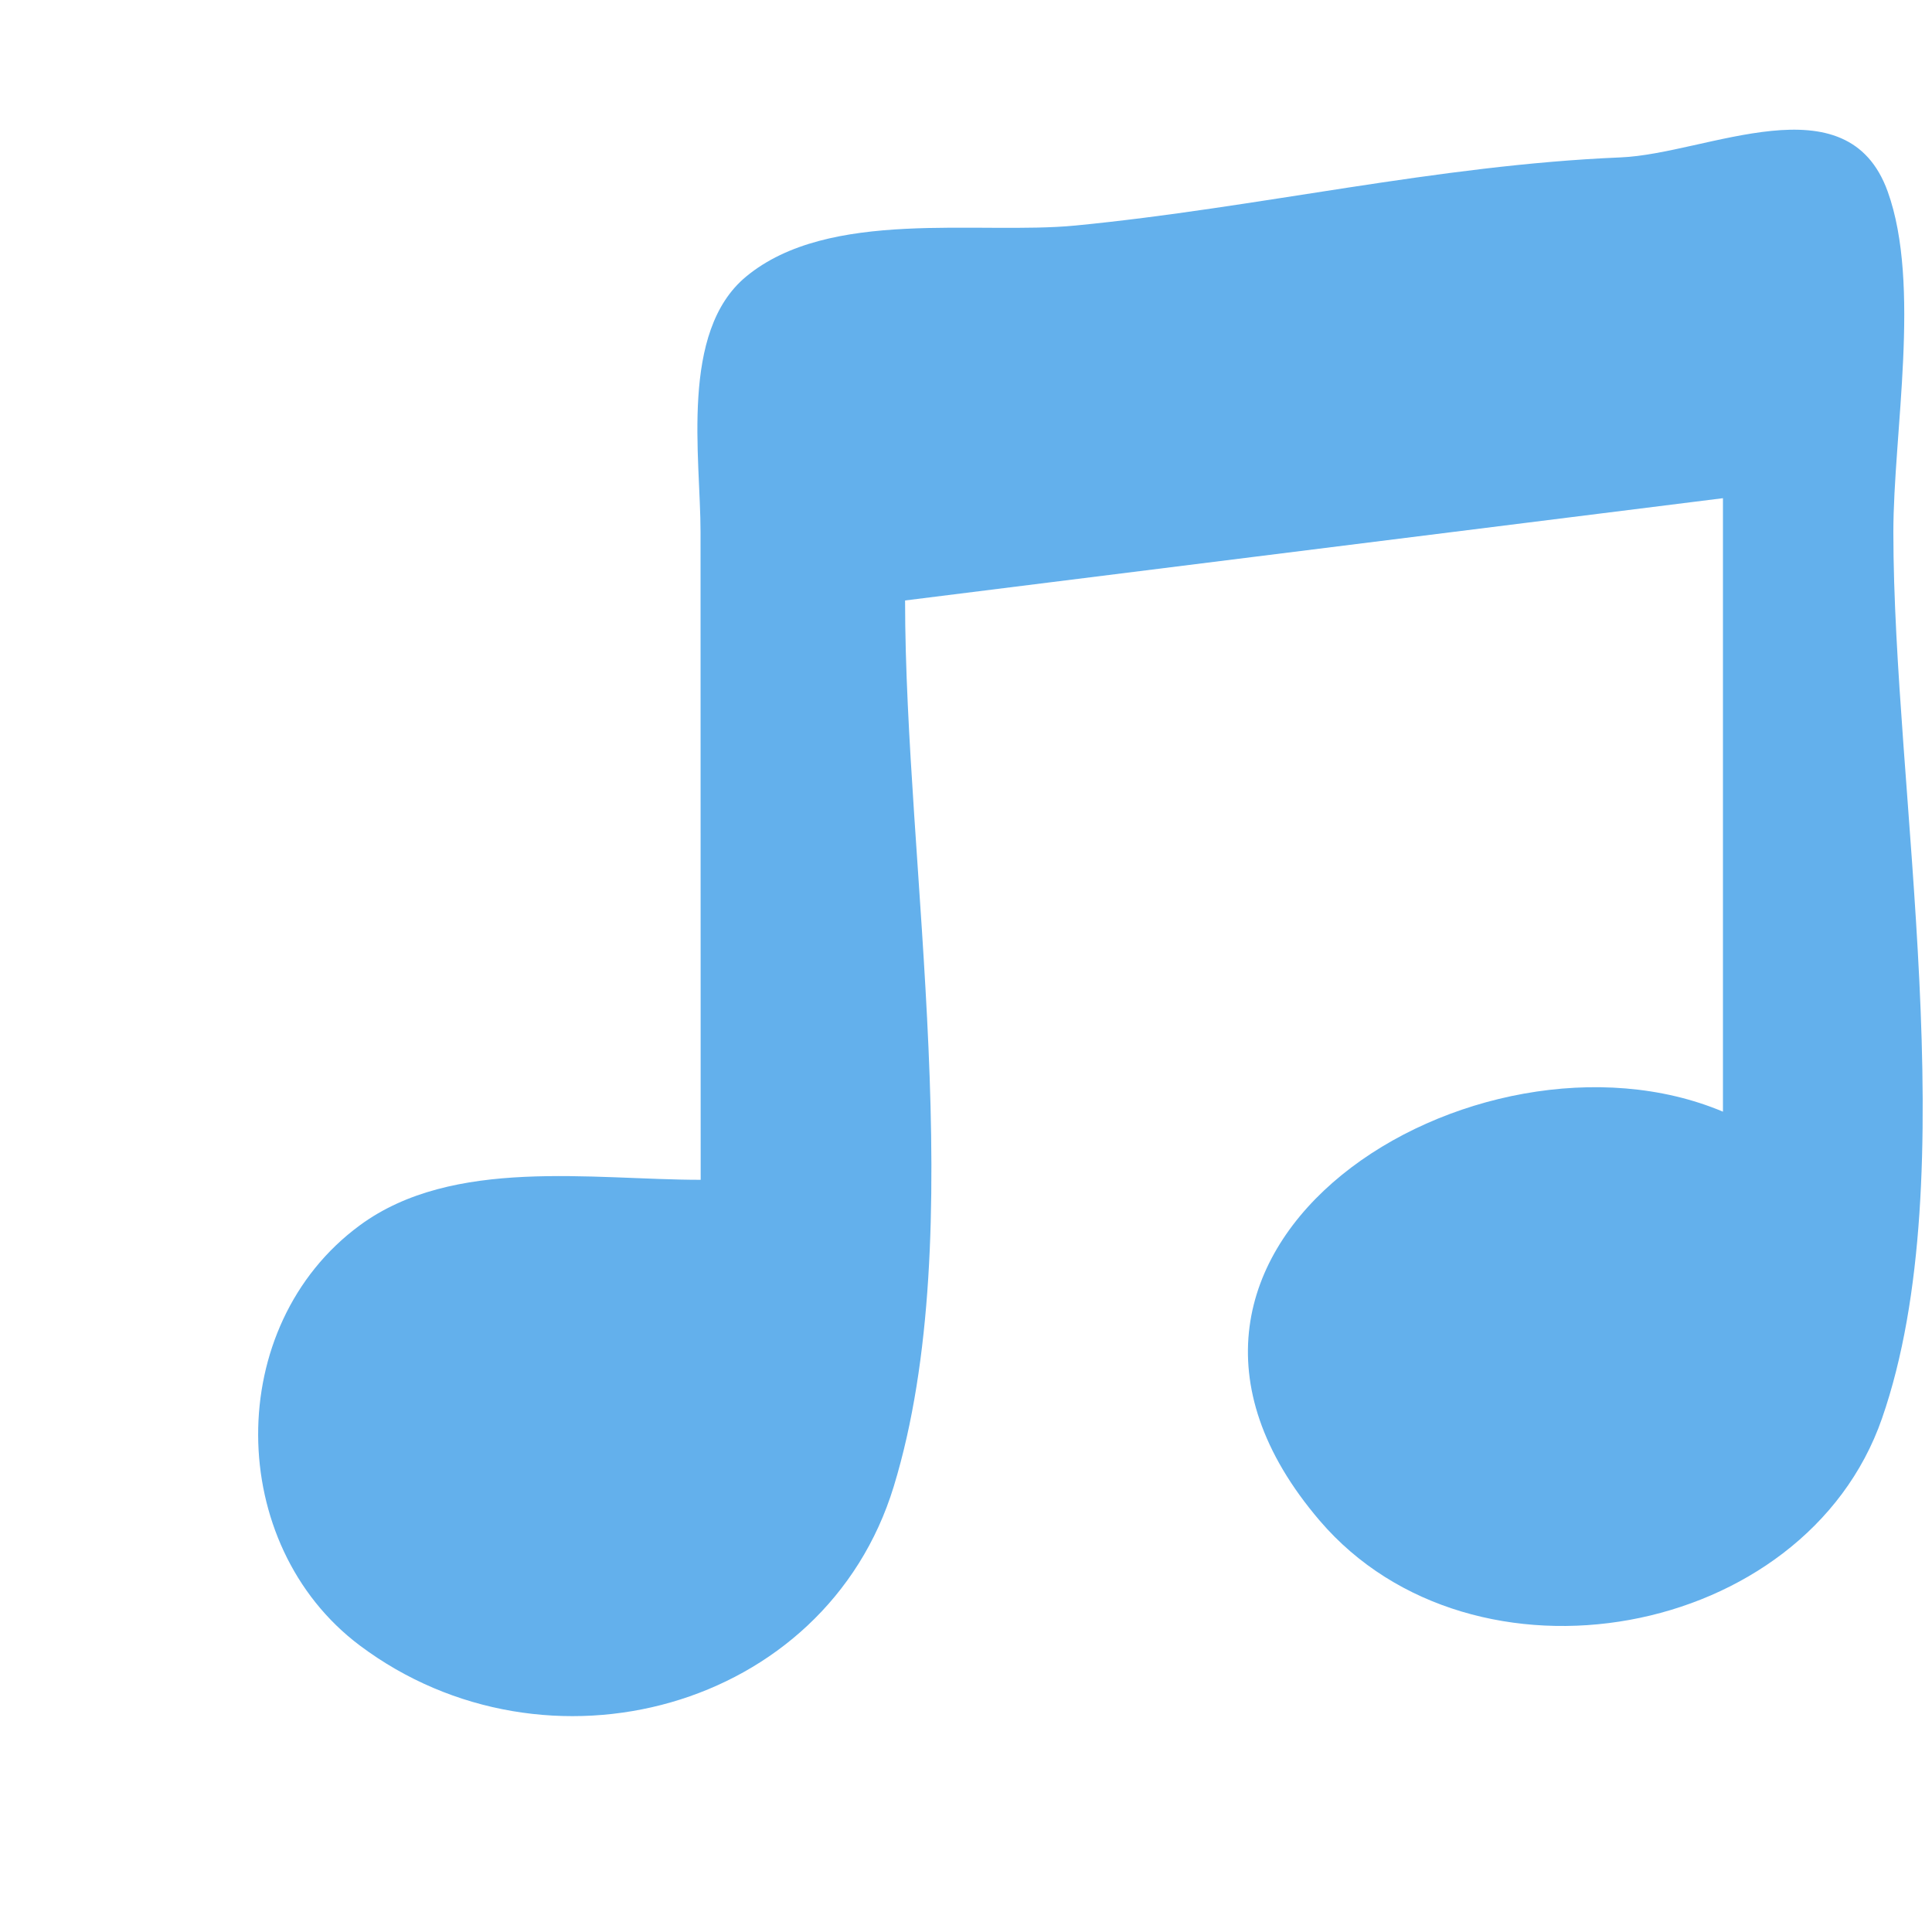
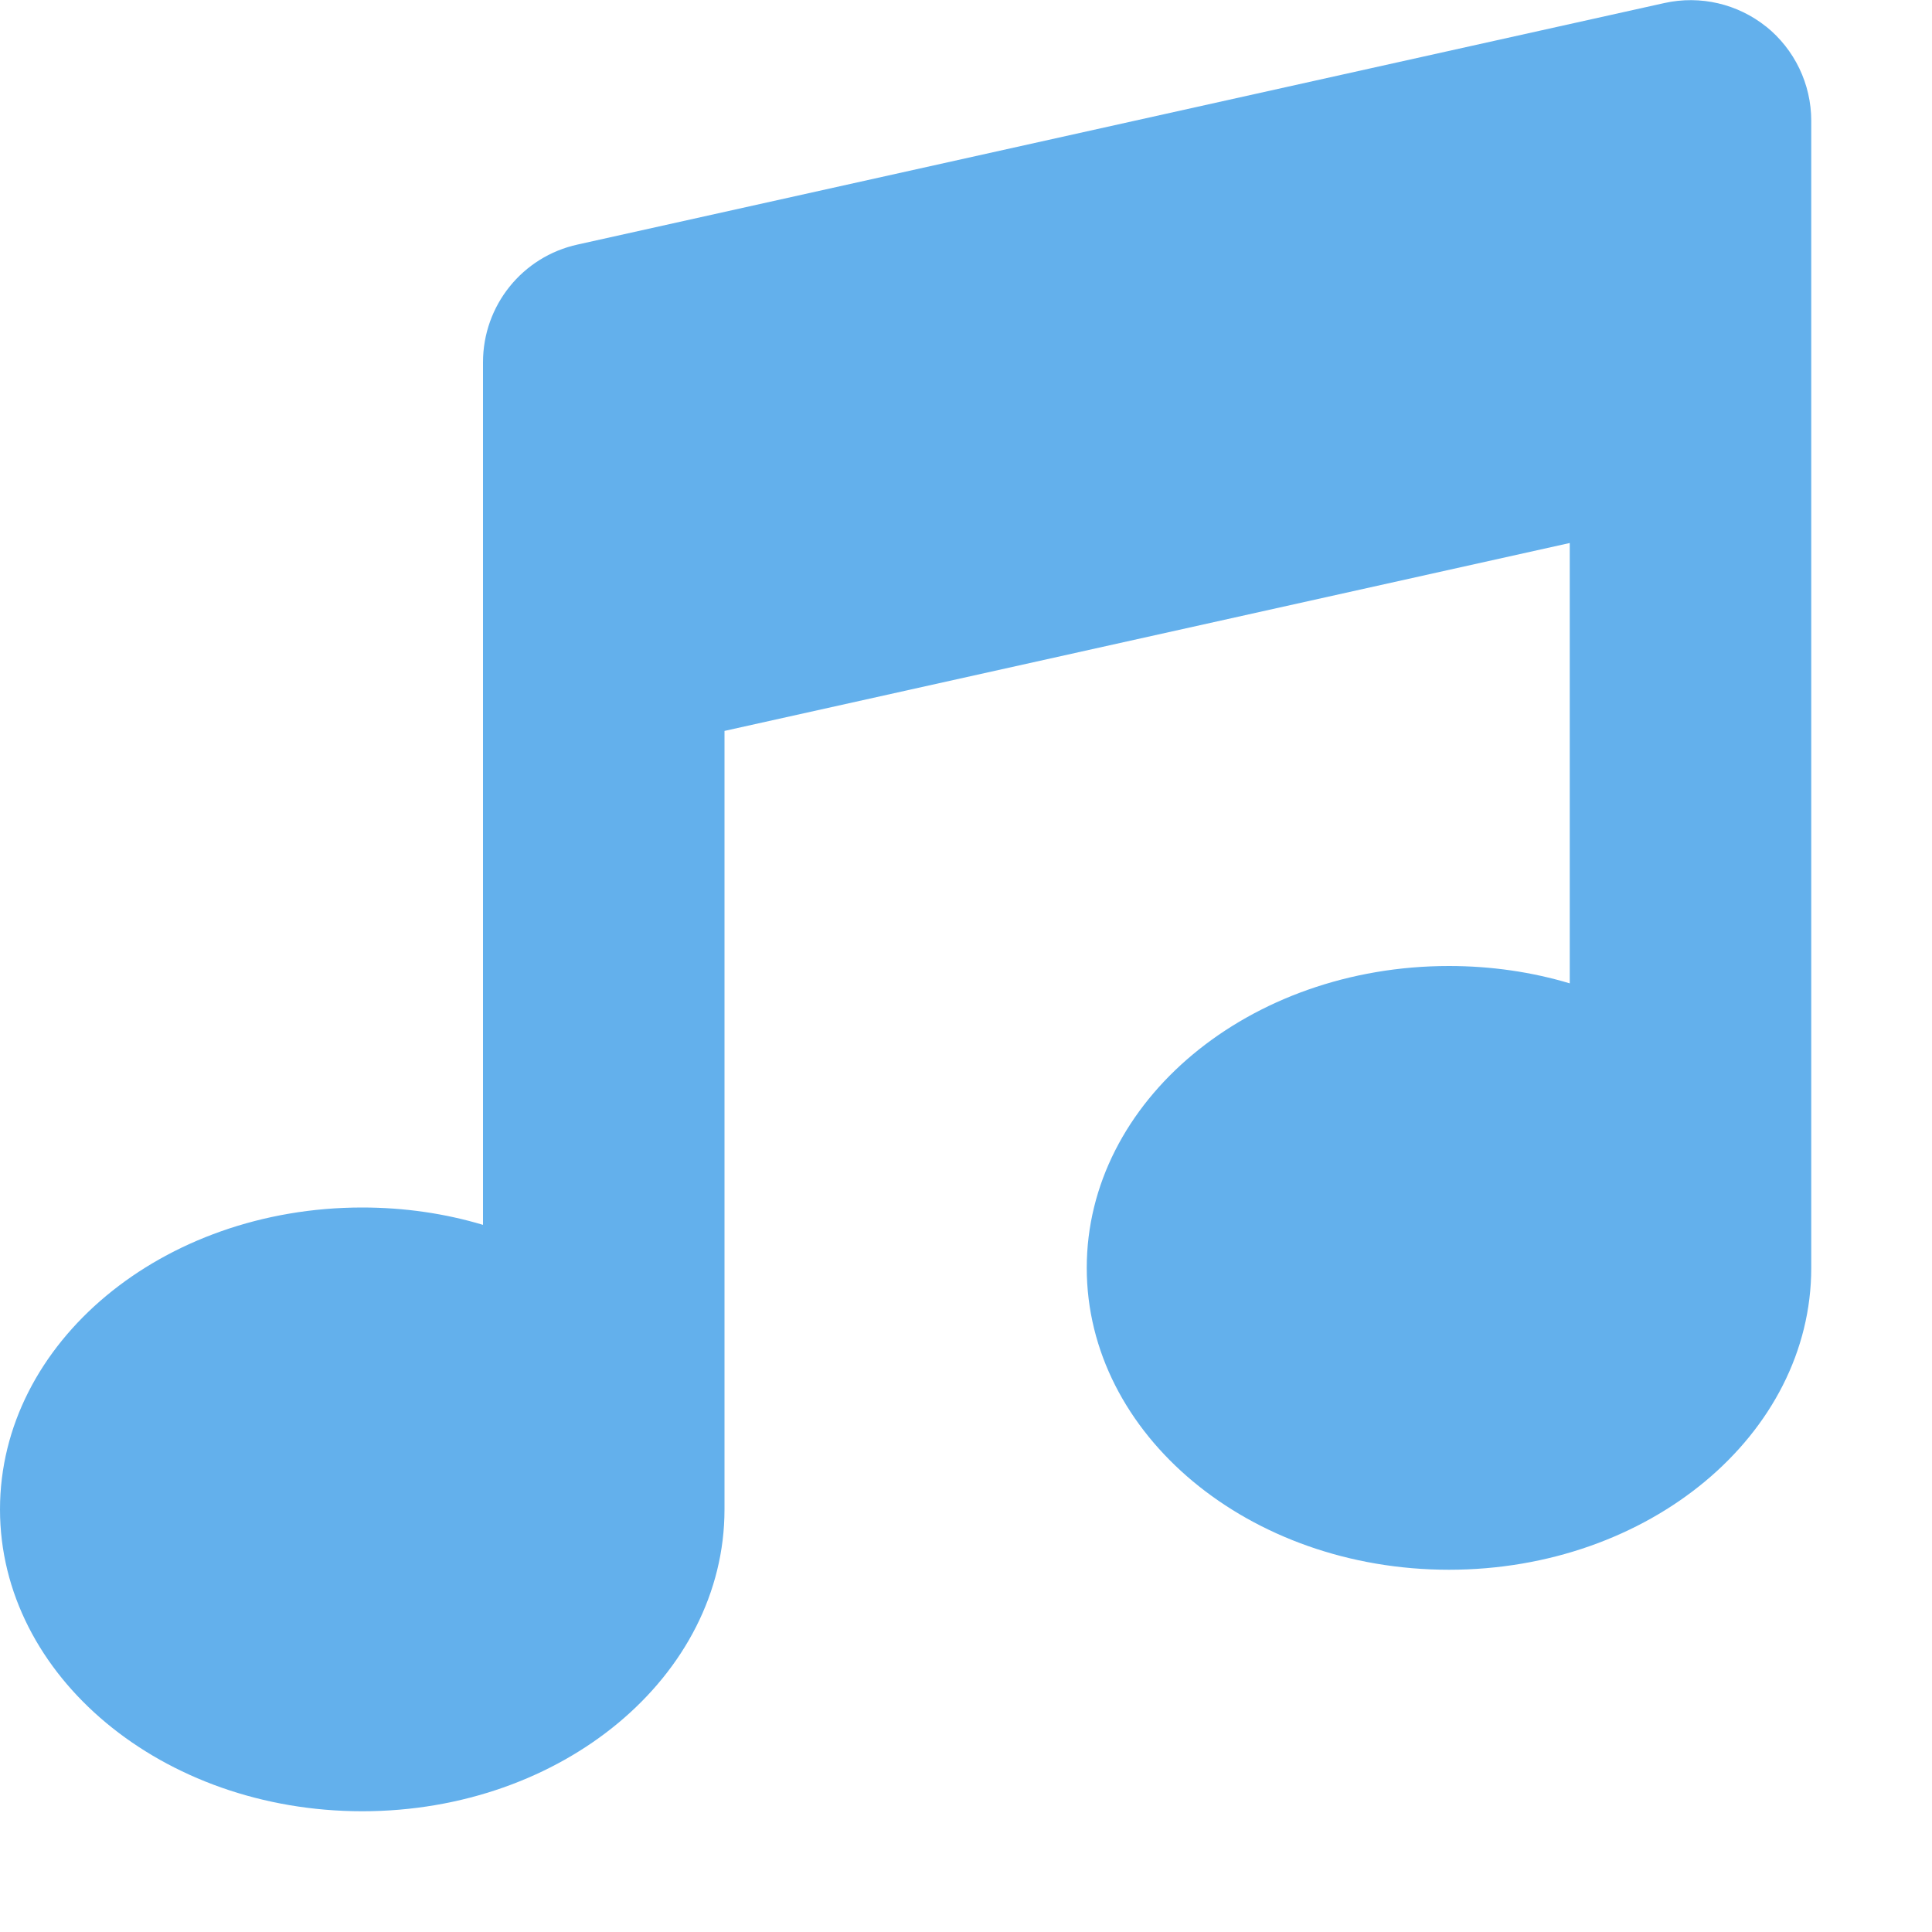
- <svg xmlns="http://www.w3.org/2000/svg" viewBox="0 0 15 15">
-   <path d="m5.44 9.16c-0.843 0-1.922-0.179-2.646 0.353-1.062 0.78-1.044 2.48 0 3.263 1.445 1.083 3.614 0.504 4.145-1.235 0.602-1.971 0.088-4.819 0.088-6.879l6.35-0.794v4.763c-1.897-0.799-4.949 1.049-3.131 3.175 1.192 1.394 3.769 0.926 4.366-0.794 0.655-1.885 0.088-4.883 0.088-6.879 0-0.768 0.217-1.921-0.044-2.646-0.315-0.874-1.401-0.293-2.073-0.265-1.433 0.06-2.813 0.391-4.233 0.529-0.754 0.073-1.914-0.137-2.558 0.397-0.516 0.428-0.353 1.4-0.353 1.984z" fill="#63b0ec" />
+ <svg xmlns="http://www.w3.org/2000/svg" width="32" height="32" viewBox="0 0 512 512">
+   <path fill="#63b0ec" d="M468 7c7.6 6.1 12 15.3 12 25l0 304c0 44.2-43 80-96 80s-96-35.8-96-80 43-80 96-80c11.2 0 22 1.6 32 4.6l0-116.7-224 49.8 0 206.3c0 44.2-43 80-96 80s-96-35.8-96-80 43-80 96-80c11.2 0 22 1.6 32 4.6L128 96c0-15 10.4-28 25.1-31.2l288-64c9.5-2.1 19.4 .2 27 6.3z" />
</svg>
